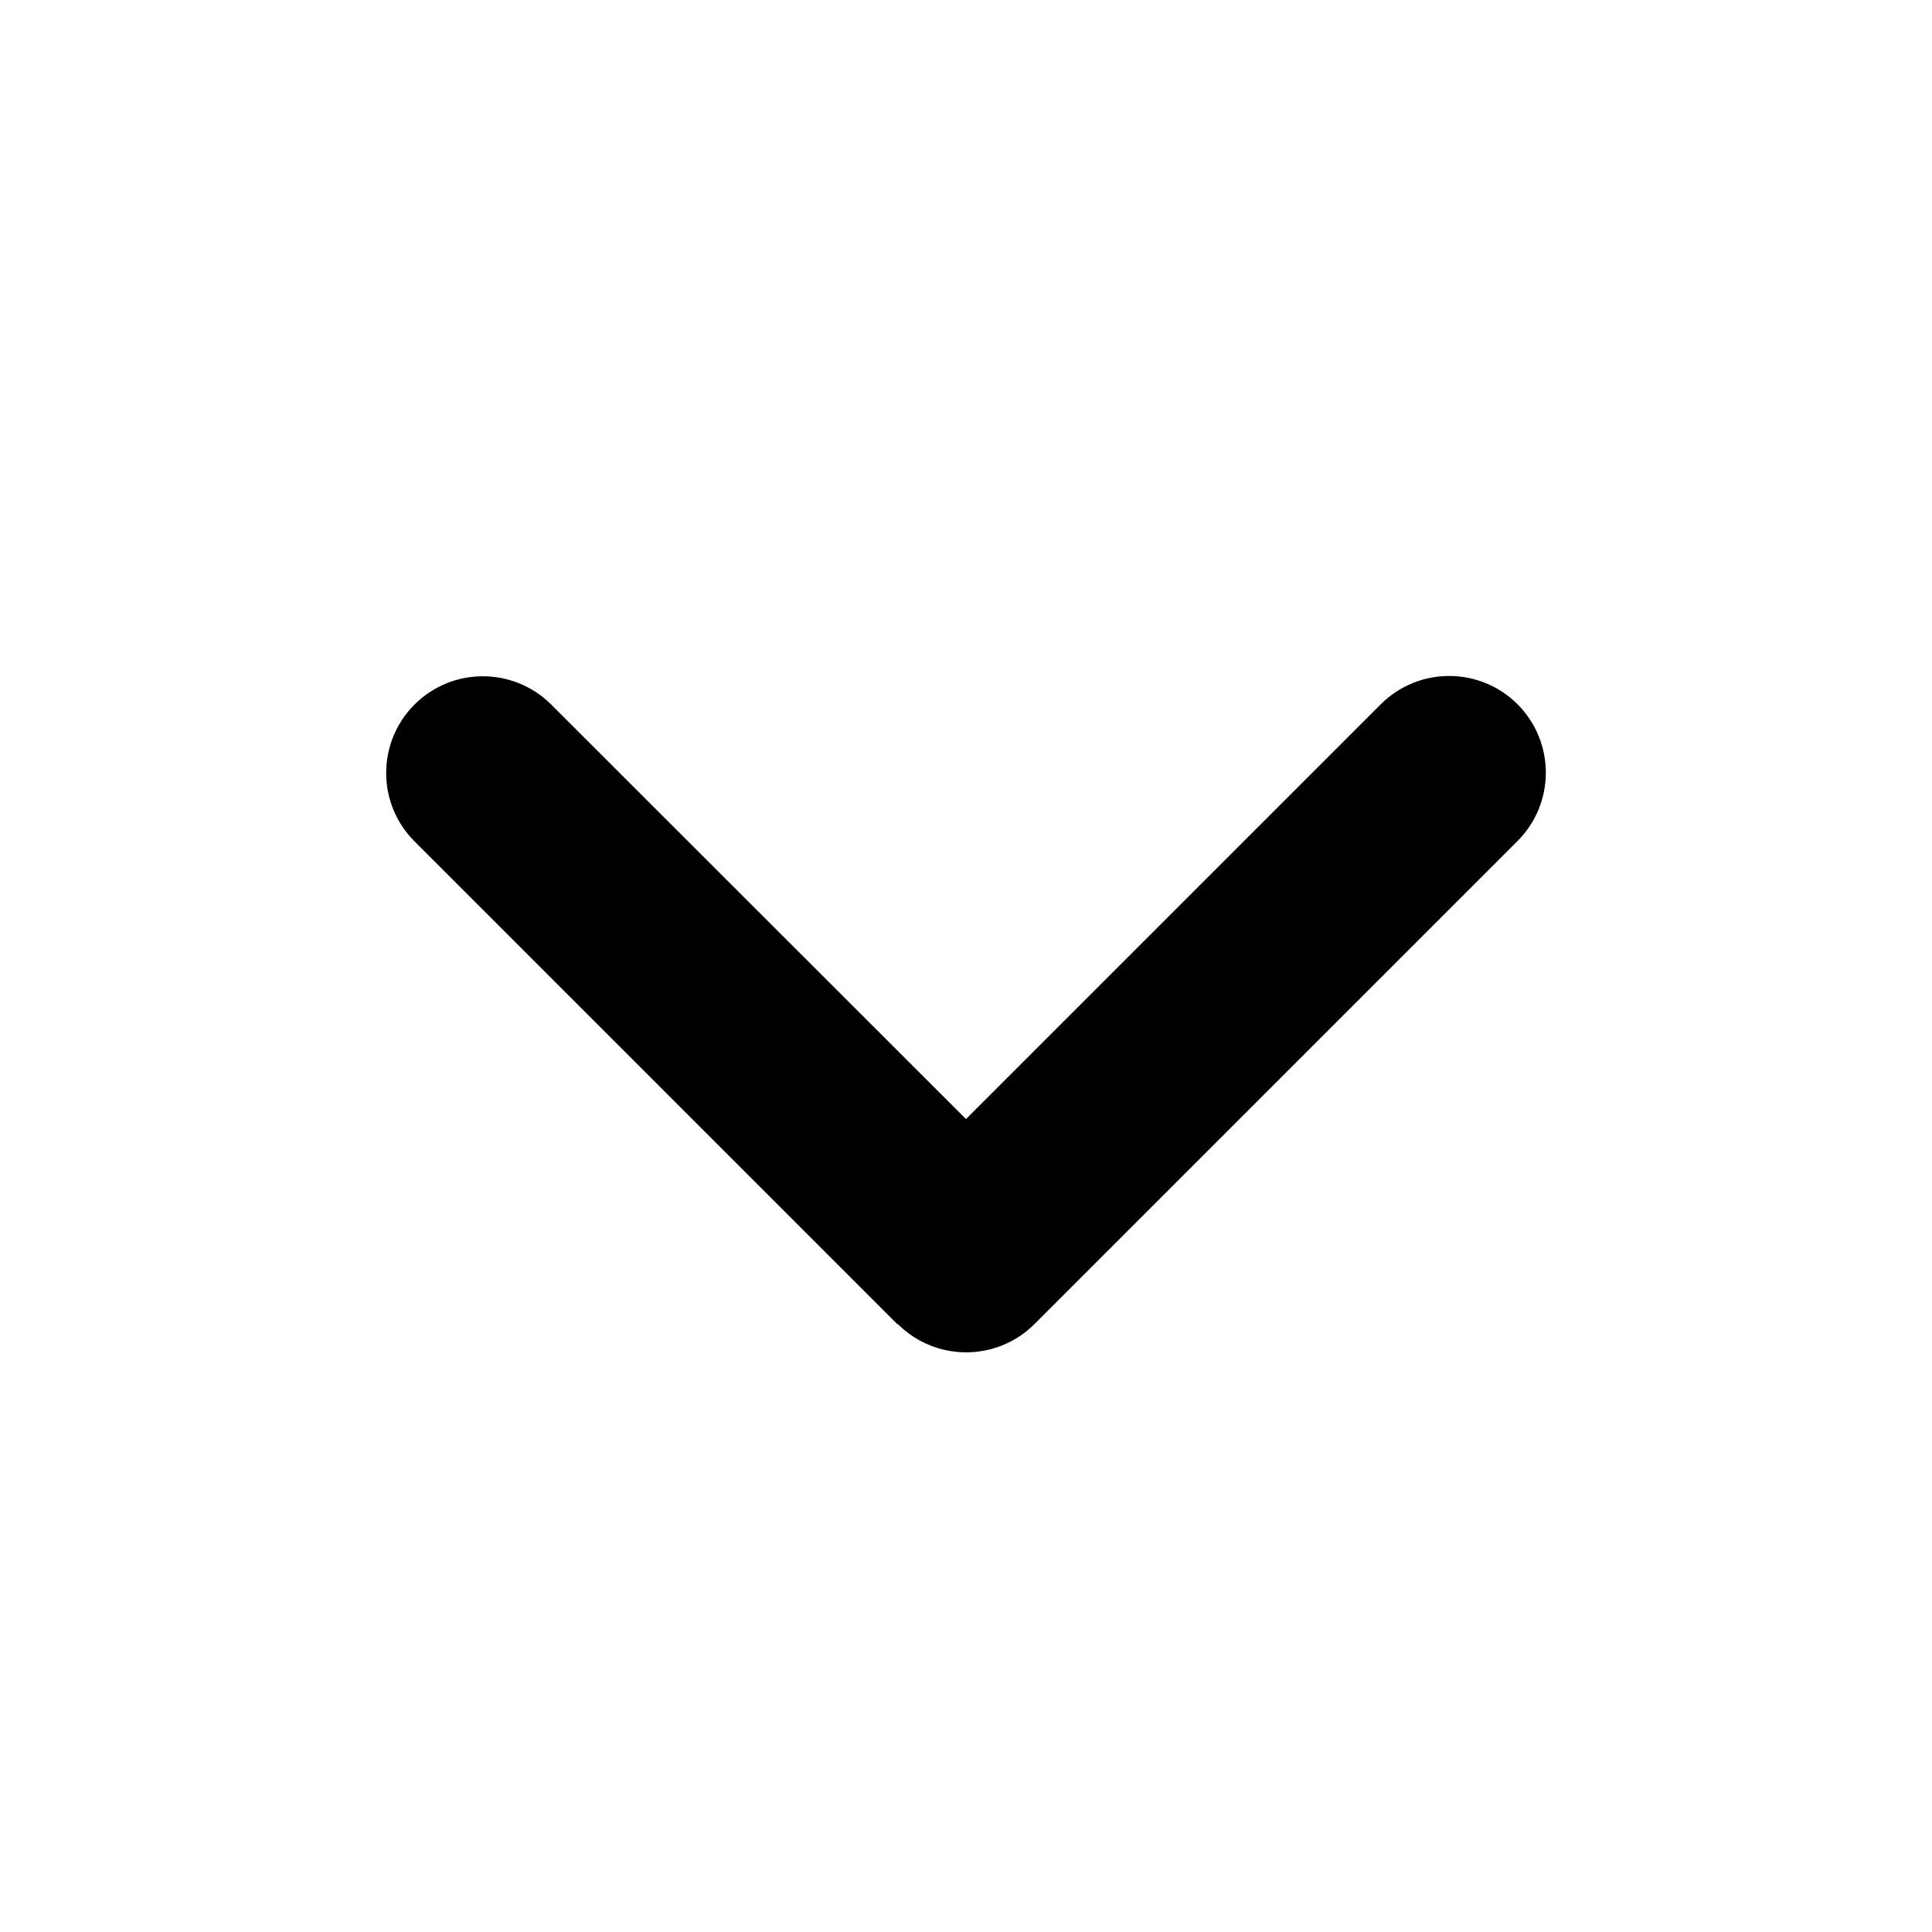
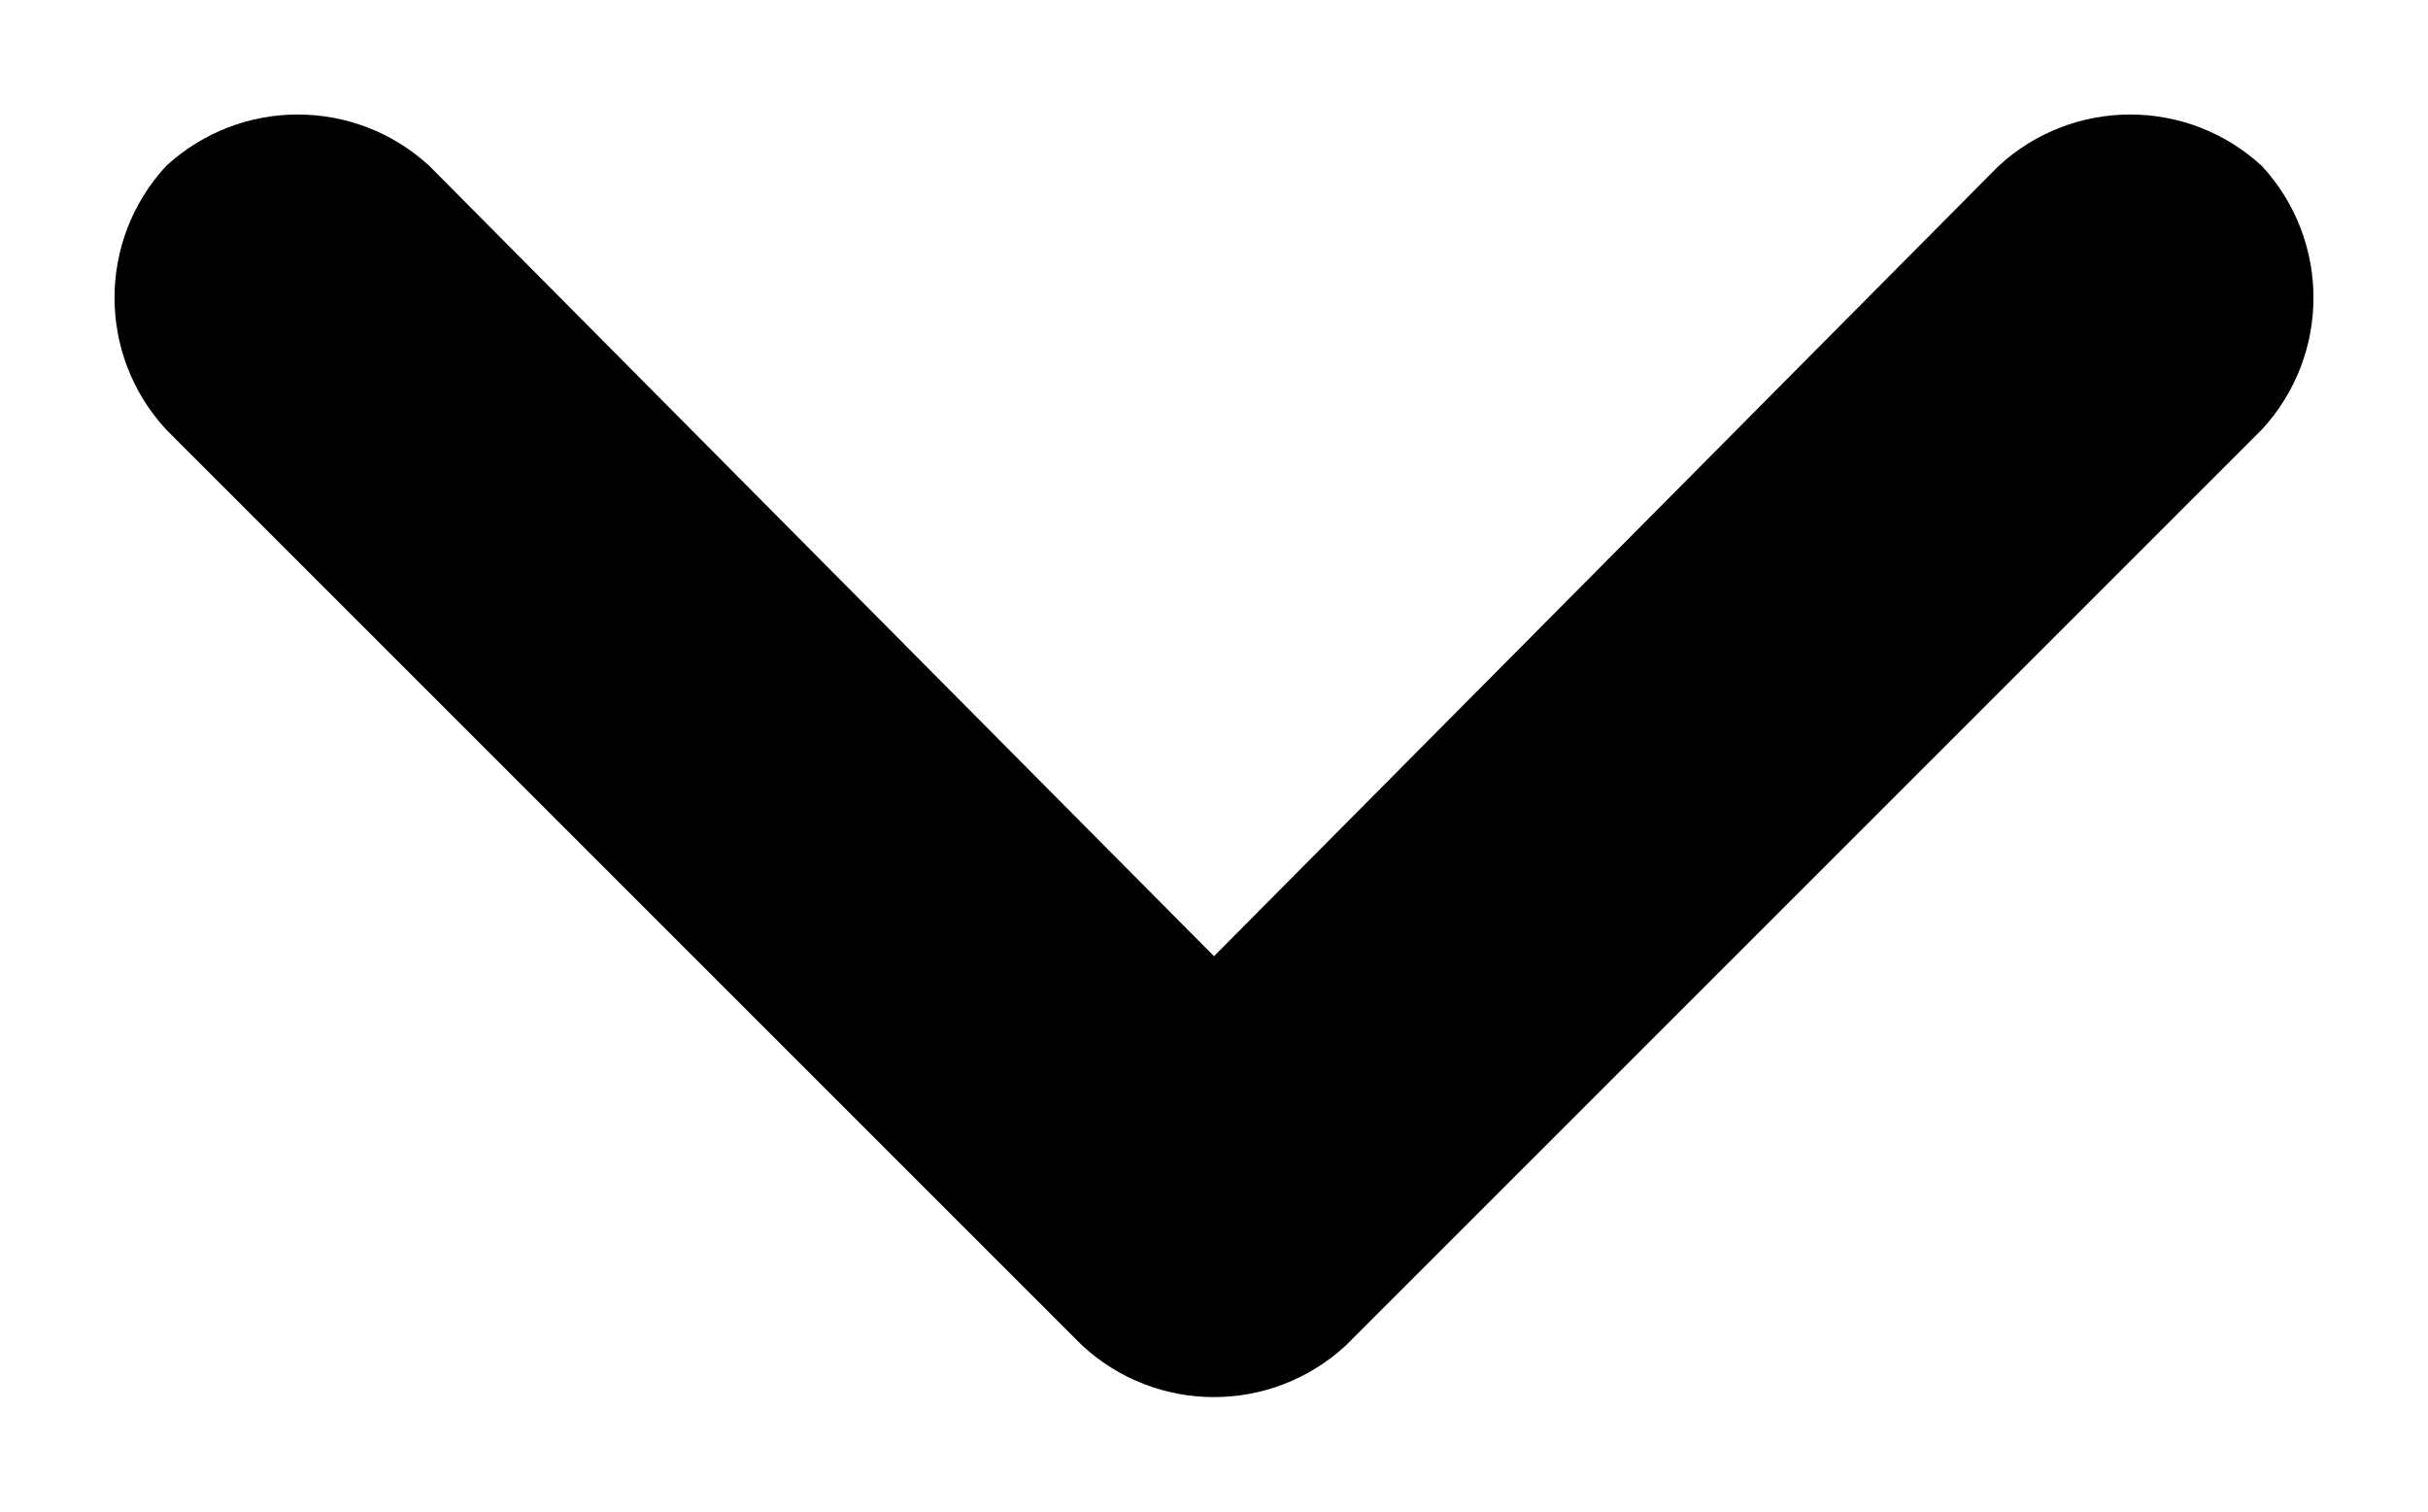
- <svg xmlns="http://www.w3.org/2000/svg" viewBox="0 0 640 640">
-   <path d="M297.4 438.6C309.9 451.1 330.2 451.1 342.7 438.6L502.7 278.6C515.2 266.1 515.2 245.8 502.7 233.3C490.2 220.8 469.9 220.8 457.4 233.3L320 370.7L182.6 233.4C170.1 220.9 149.8 220.9 137.3 233.4C124.8 245.9 124.8 266.2 137.3 278.7L297.3 438.7z" />
+ <svg xmlns="http://www.w3.org/2000/svg" viewBox="0 0 424 264">
+   <path fill="#000000" d="M189 235C202 247 222 247 235 235L395 75C407 62 407 42 395 29C382 17 362 17 349 29L212 167L75 29C62 17 42 17 29 29C17 42 17 62 29 75L189 235Z" />
</svg>
